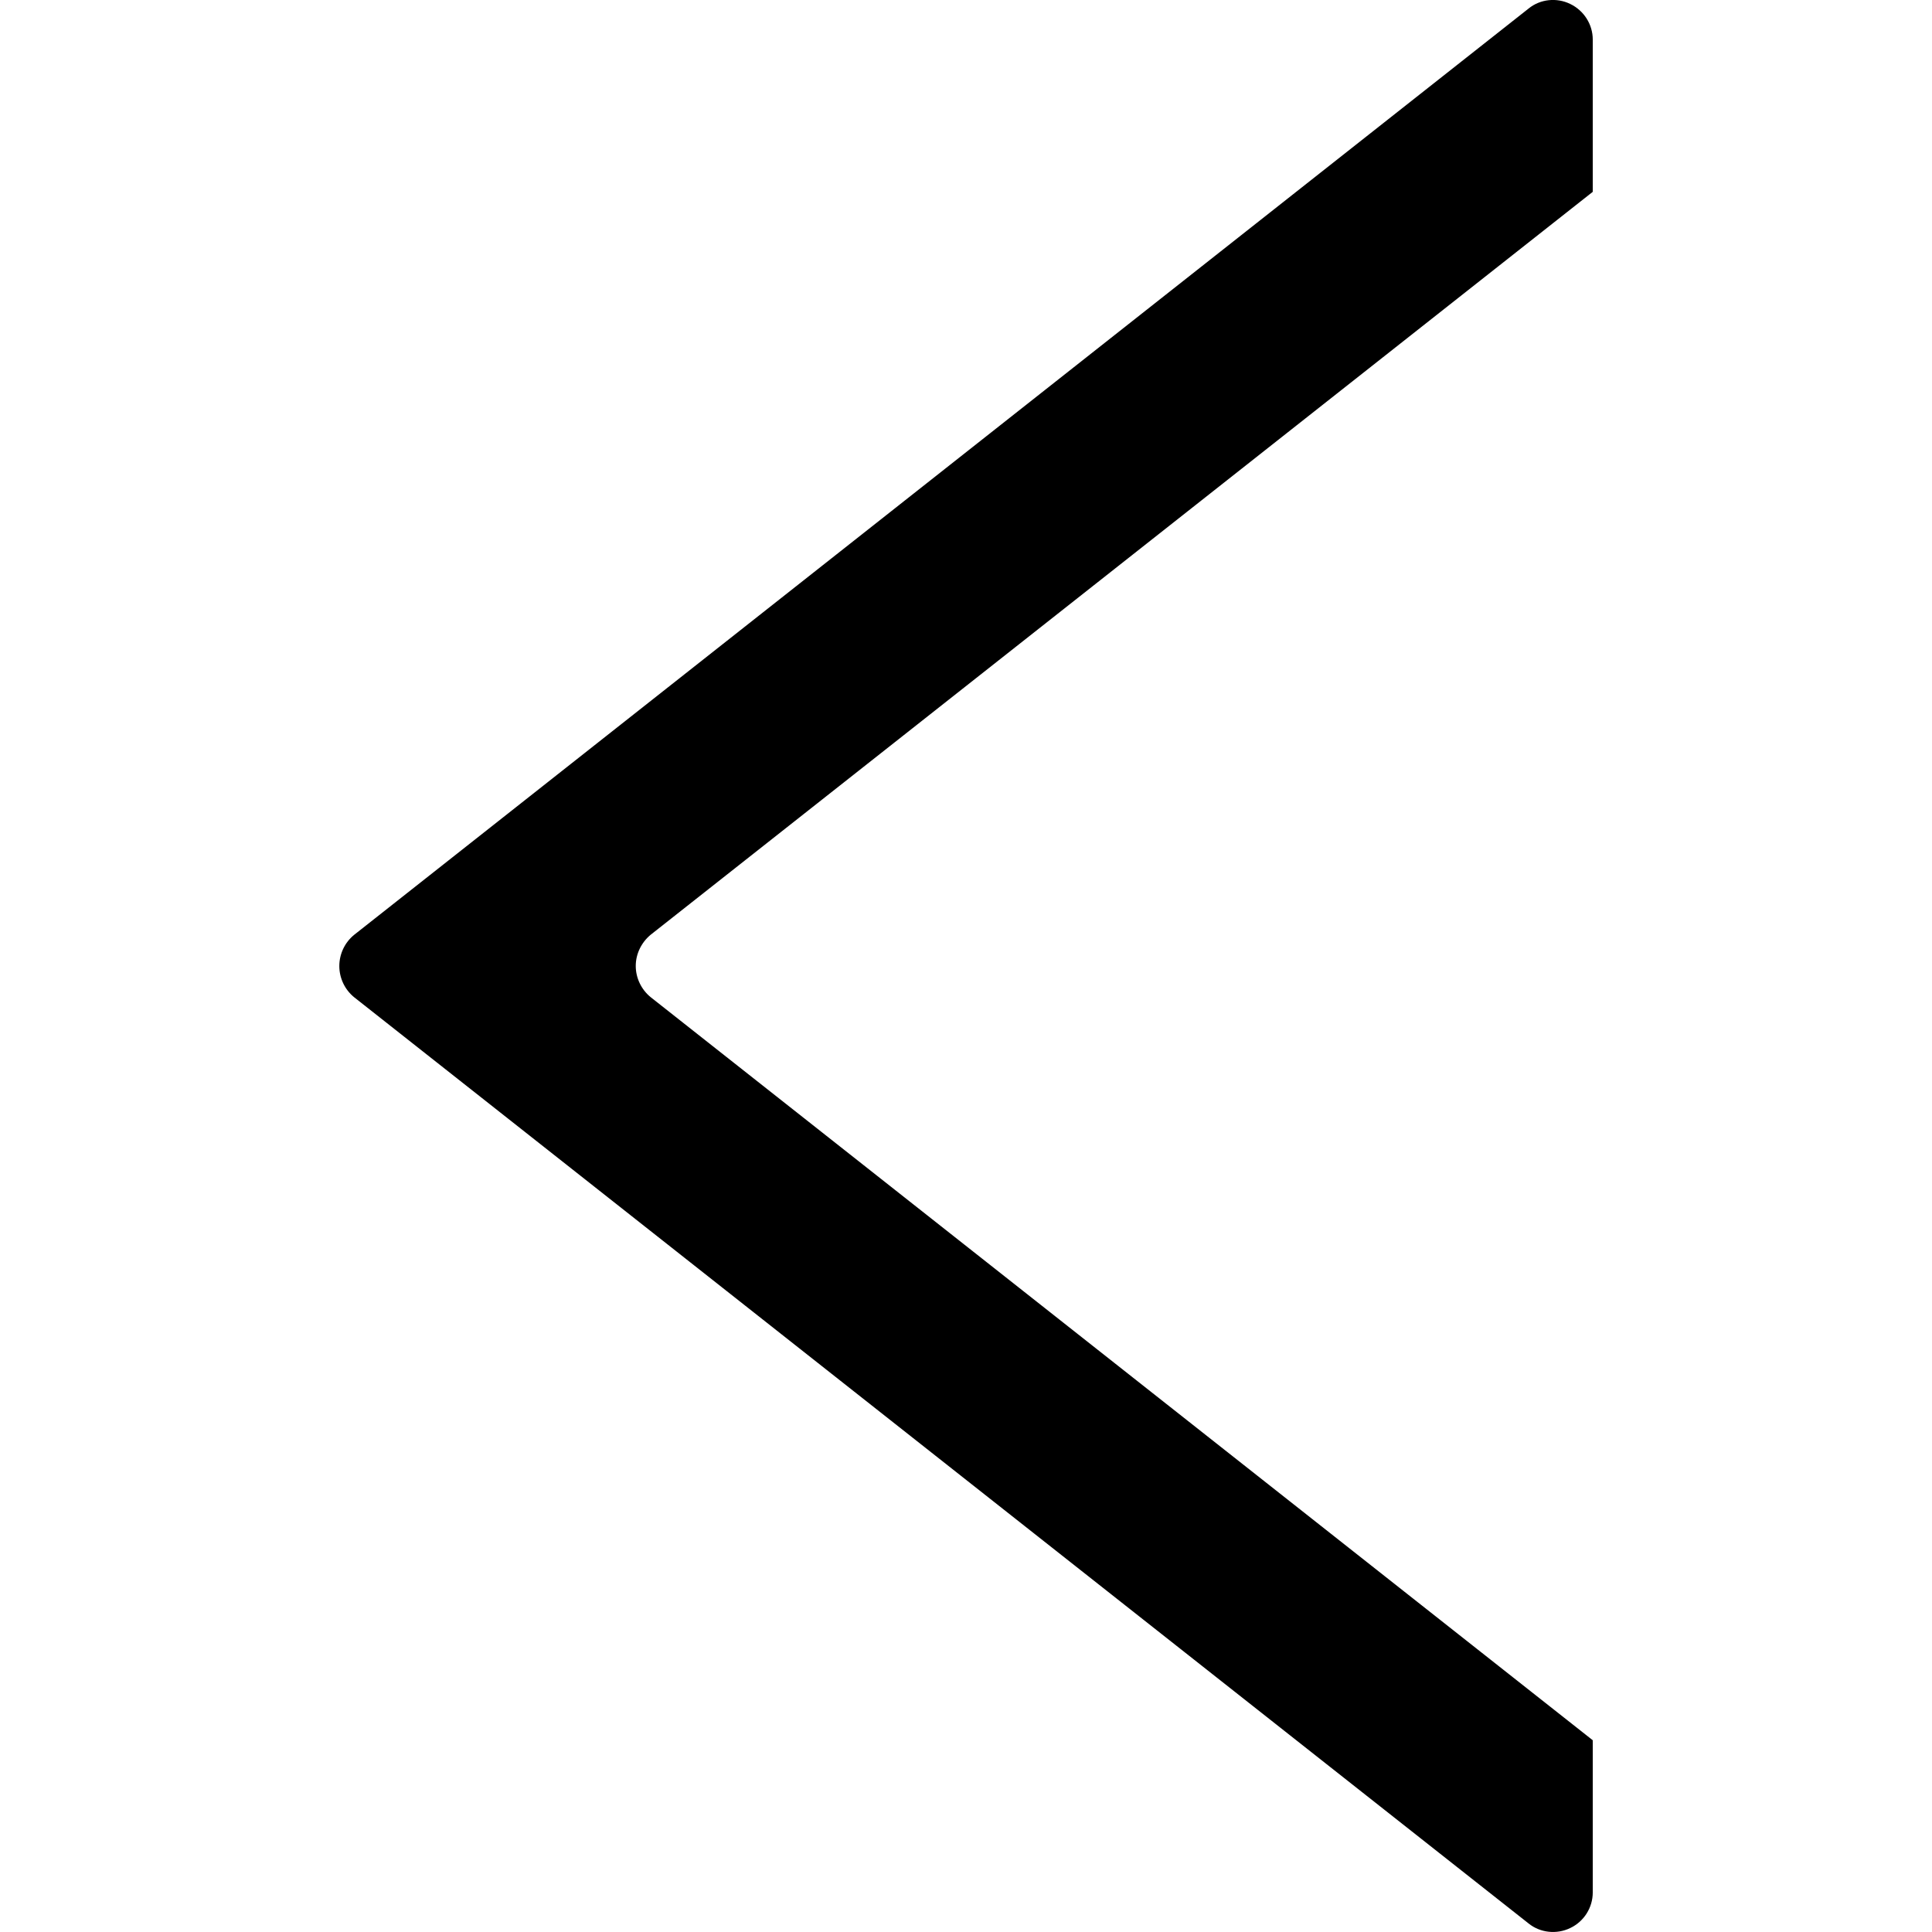
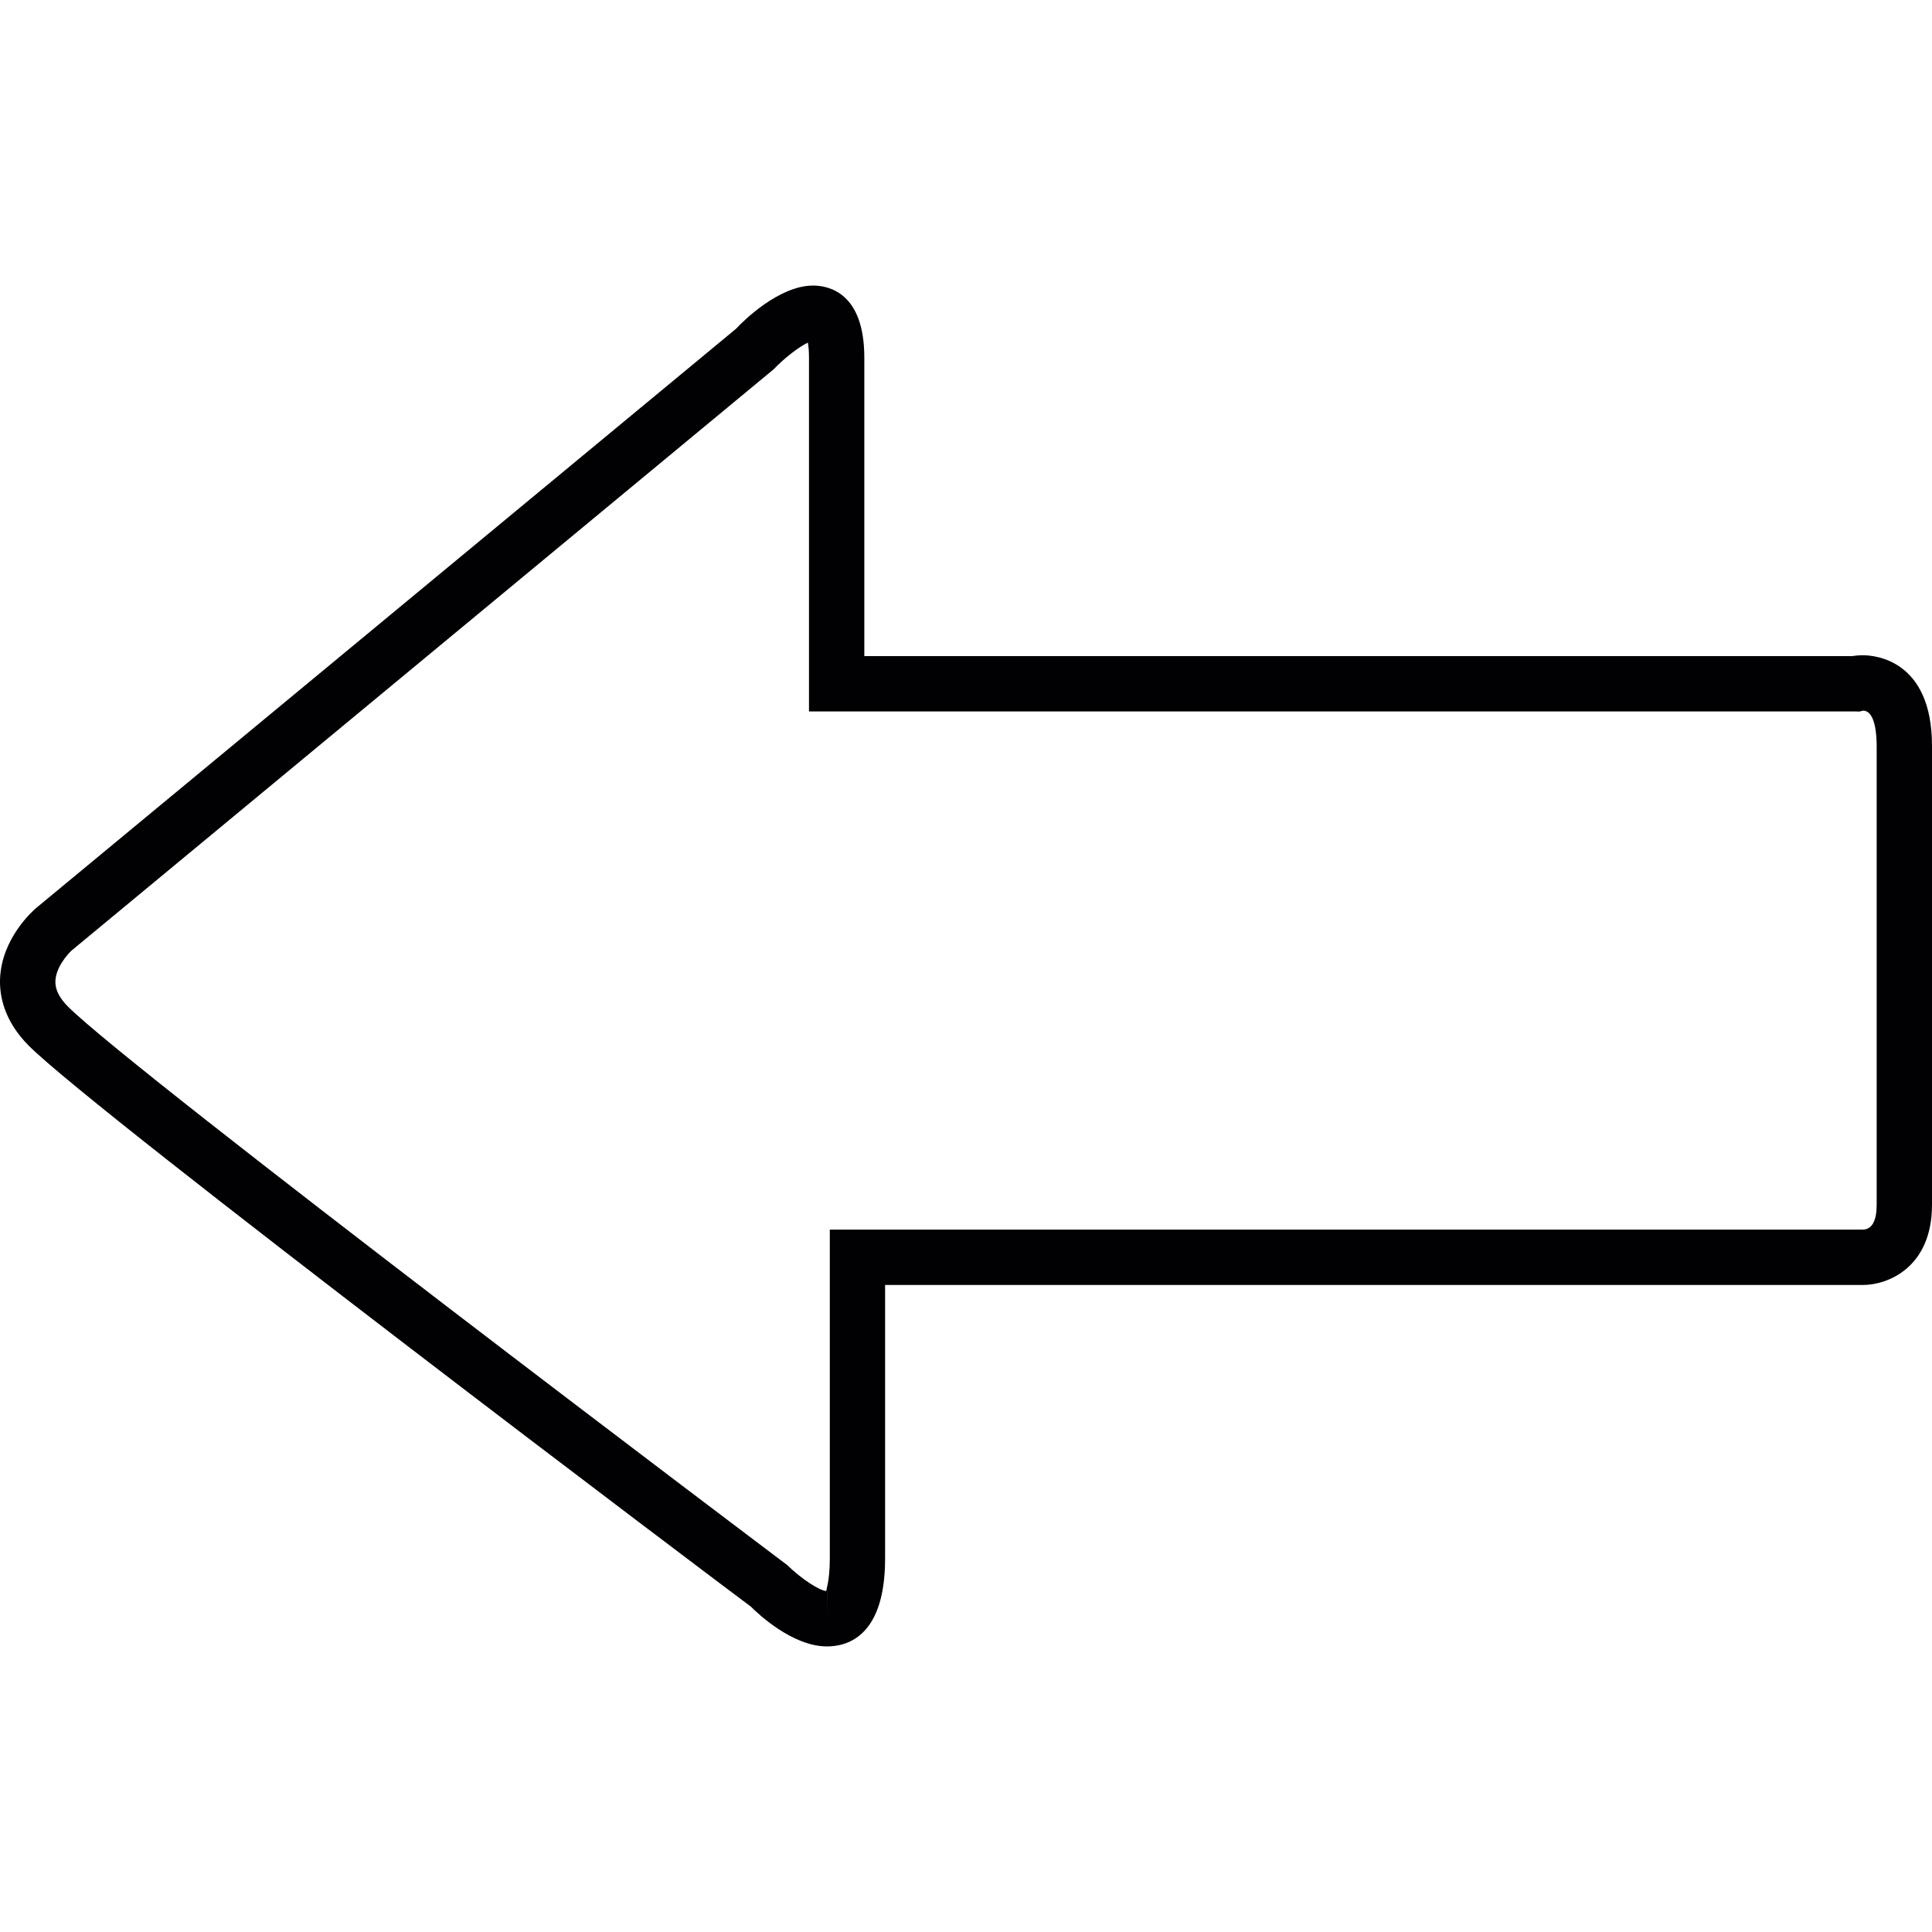
- <svg xmlns="http://www.w3.org/2000/svg" version="1.1" id="Capa_1" x="0px" y="0px" viewBox="0 0 25.451 25.451" style="enable-background:new 0 0 25.451 25.451;" xml:space="preserve">
+ <svg xmlns="http://www.w3.org/2000/svg" version="1.1" id="Capa_1" x="0px" y="0px" viewBox="0 0 200.587 200.587" style="enable-background:new 0 0 200.587 200.587;" xml:space="preserve">
  <g>
-     <g id="c185_triangle">
-       <path d="M20.982,0.521v2.006L8.57,12.315c-0.121,0.101-0.195,0.251-0.195,0.41s0.074,0.311,0.195,0.41l12.412,9.79v2.005    c0,0.199-0.115,0.383-0.297,0.469c-0.178,0.086-0.395,0.064-0.549-0.061L4.664,13.136c-0.122-0.1-0.194-0.251-0.194-0.41    s0.072-0.31,0.194-0.41L20.136,0.113c0.154-0.126,0.371-0.148,0.549-0.061C20.866,0.139,20.982,0.322,20.982,0.521z" />
+     <g>
+       <g>
+         <path style="fill:#010002;" d="M85.86,170.938c-3.611,0-7.211-3.443-7.899-4.13c-2.469-1.822-67.787-51.067-74.966-58.231     c-2.602-2.609-3.06-5.236-2.988-6.979c0.172-4.177,3.396-7.032,3.765-7.34l72.647-60.125c0.795-0.866,4.488-4.484,7.999-4.484     c1.6,0,5.318,0.727,5.318,7.476v30.993h102.57c0.286-0.047,0.666-0.086,1.12-0.086c1.195,0,7.161,0.455,7.161,9.409v47.635     c0,6.592-4.67,8.332-7.14,8.332H91.894v28.409C91.894,169.75,88.115,170.938,85.86,170.938z M85.86,165.194v2.87l0.007-2.87     H85.86z M83.874,35.572c-0.923,0.44-2.452,1.607-3.536,2.756L7.465,98.66c-0.429,0.379-1.668,1.772-1.714,3.207     c-0.029,0.866,0.401,1.732,1.313,2.648c6.893,6.889,73.993,57.469,74.669,57.977c1.51,1.467,3.303,2.623,4.062,2.698     c-0.043-0.136,0.358-0.988,0.358-3.371v-34.153h107.269c0.941-0.043,1.421-0.909,1.421-2.591V77.441     c0-1.106-0.136-3.658-1.417-3.658l-0.361,0.093l-0.483-0.011H83.992V37.129C83.992,36.399,83.938,35.901,83.874,35.572z" />
+       </g>
    </g>
-     <g id="Capa_1_58_">
- 	</g>
  </g>
  <g>
</g>
  <g>
</g>
  <g>
</g>
  <g>
</g>
  <g>
</g>
  <g>
</g>
  <g>
</g>
  <g>
</g>
  <g>
</g>
  <g>
</g>
  <g>
</g>
  <g>
</g>
  <g>
</g>
  <g>
</g>
  <g>
</g>
</svg>
